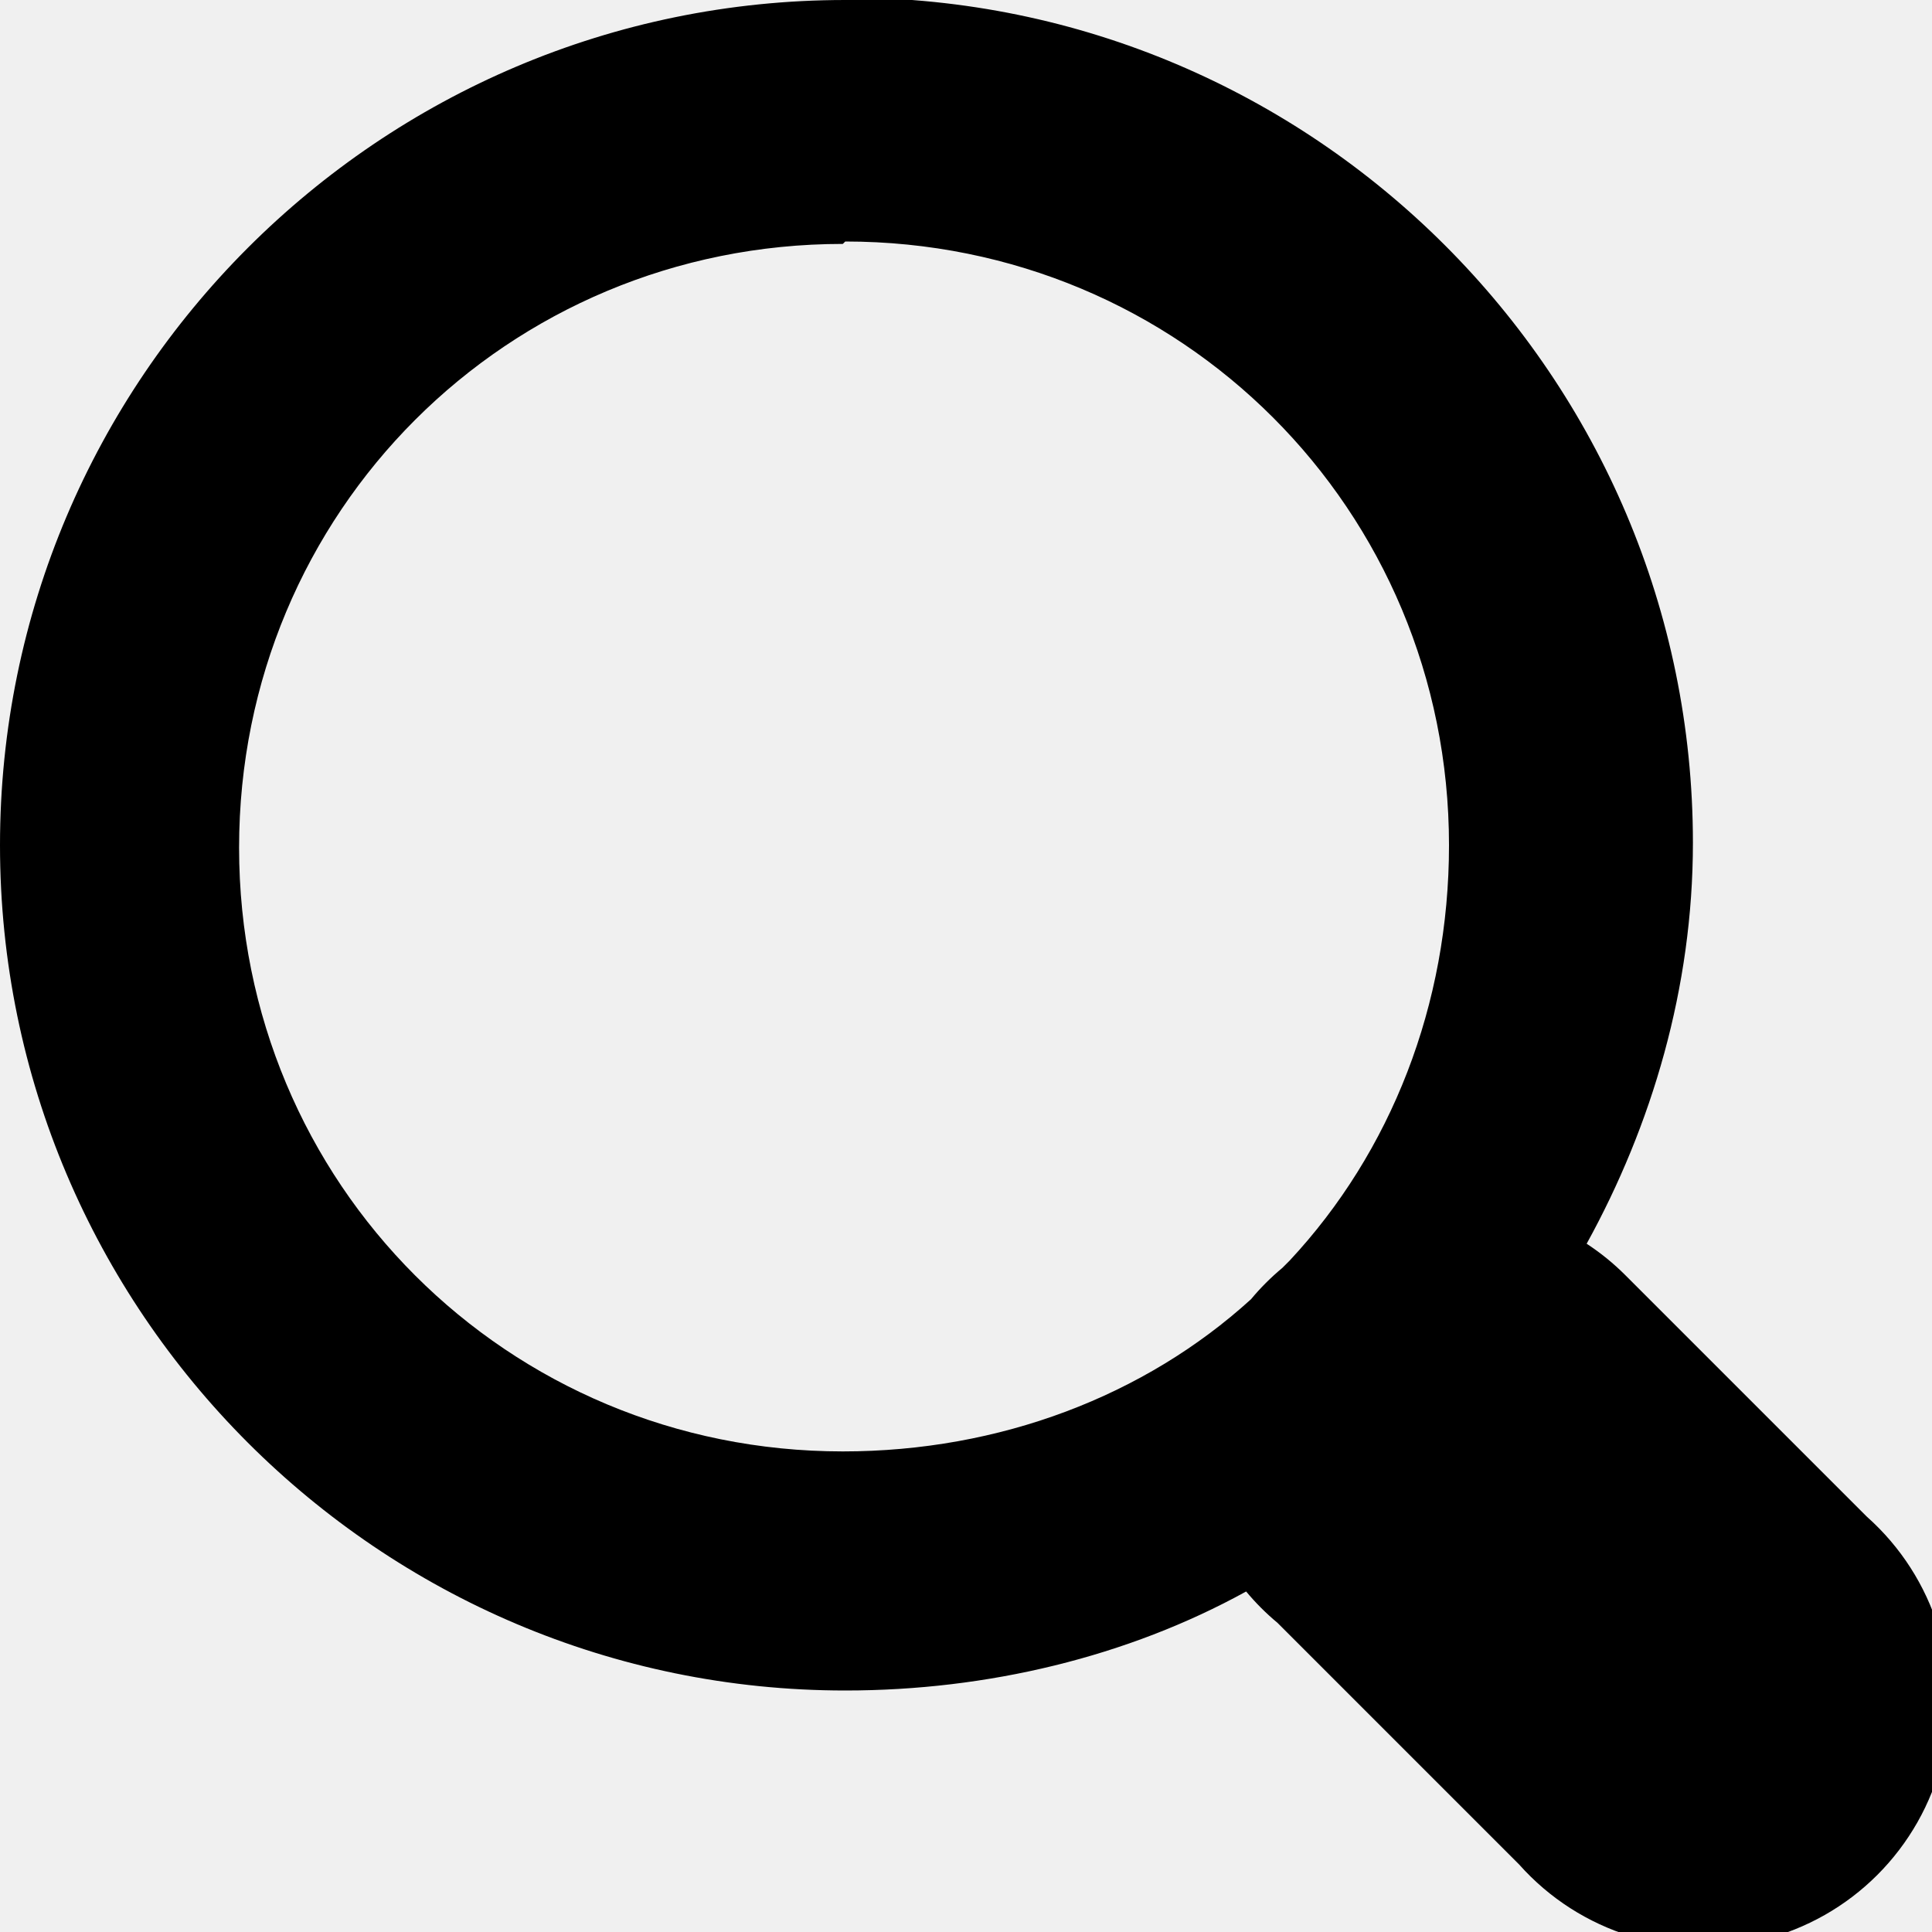
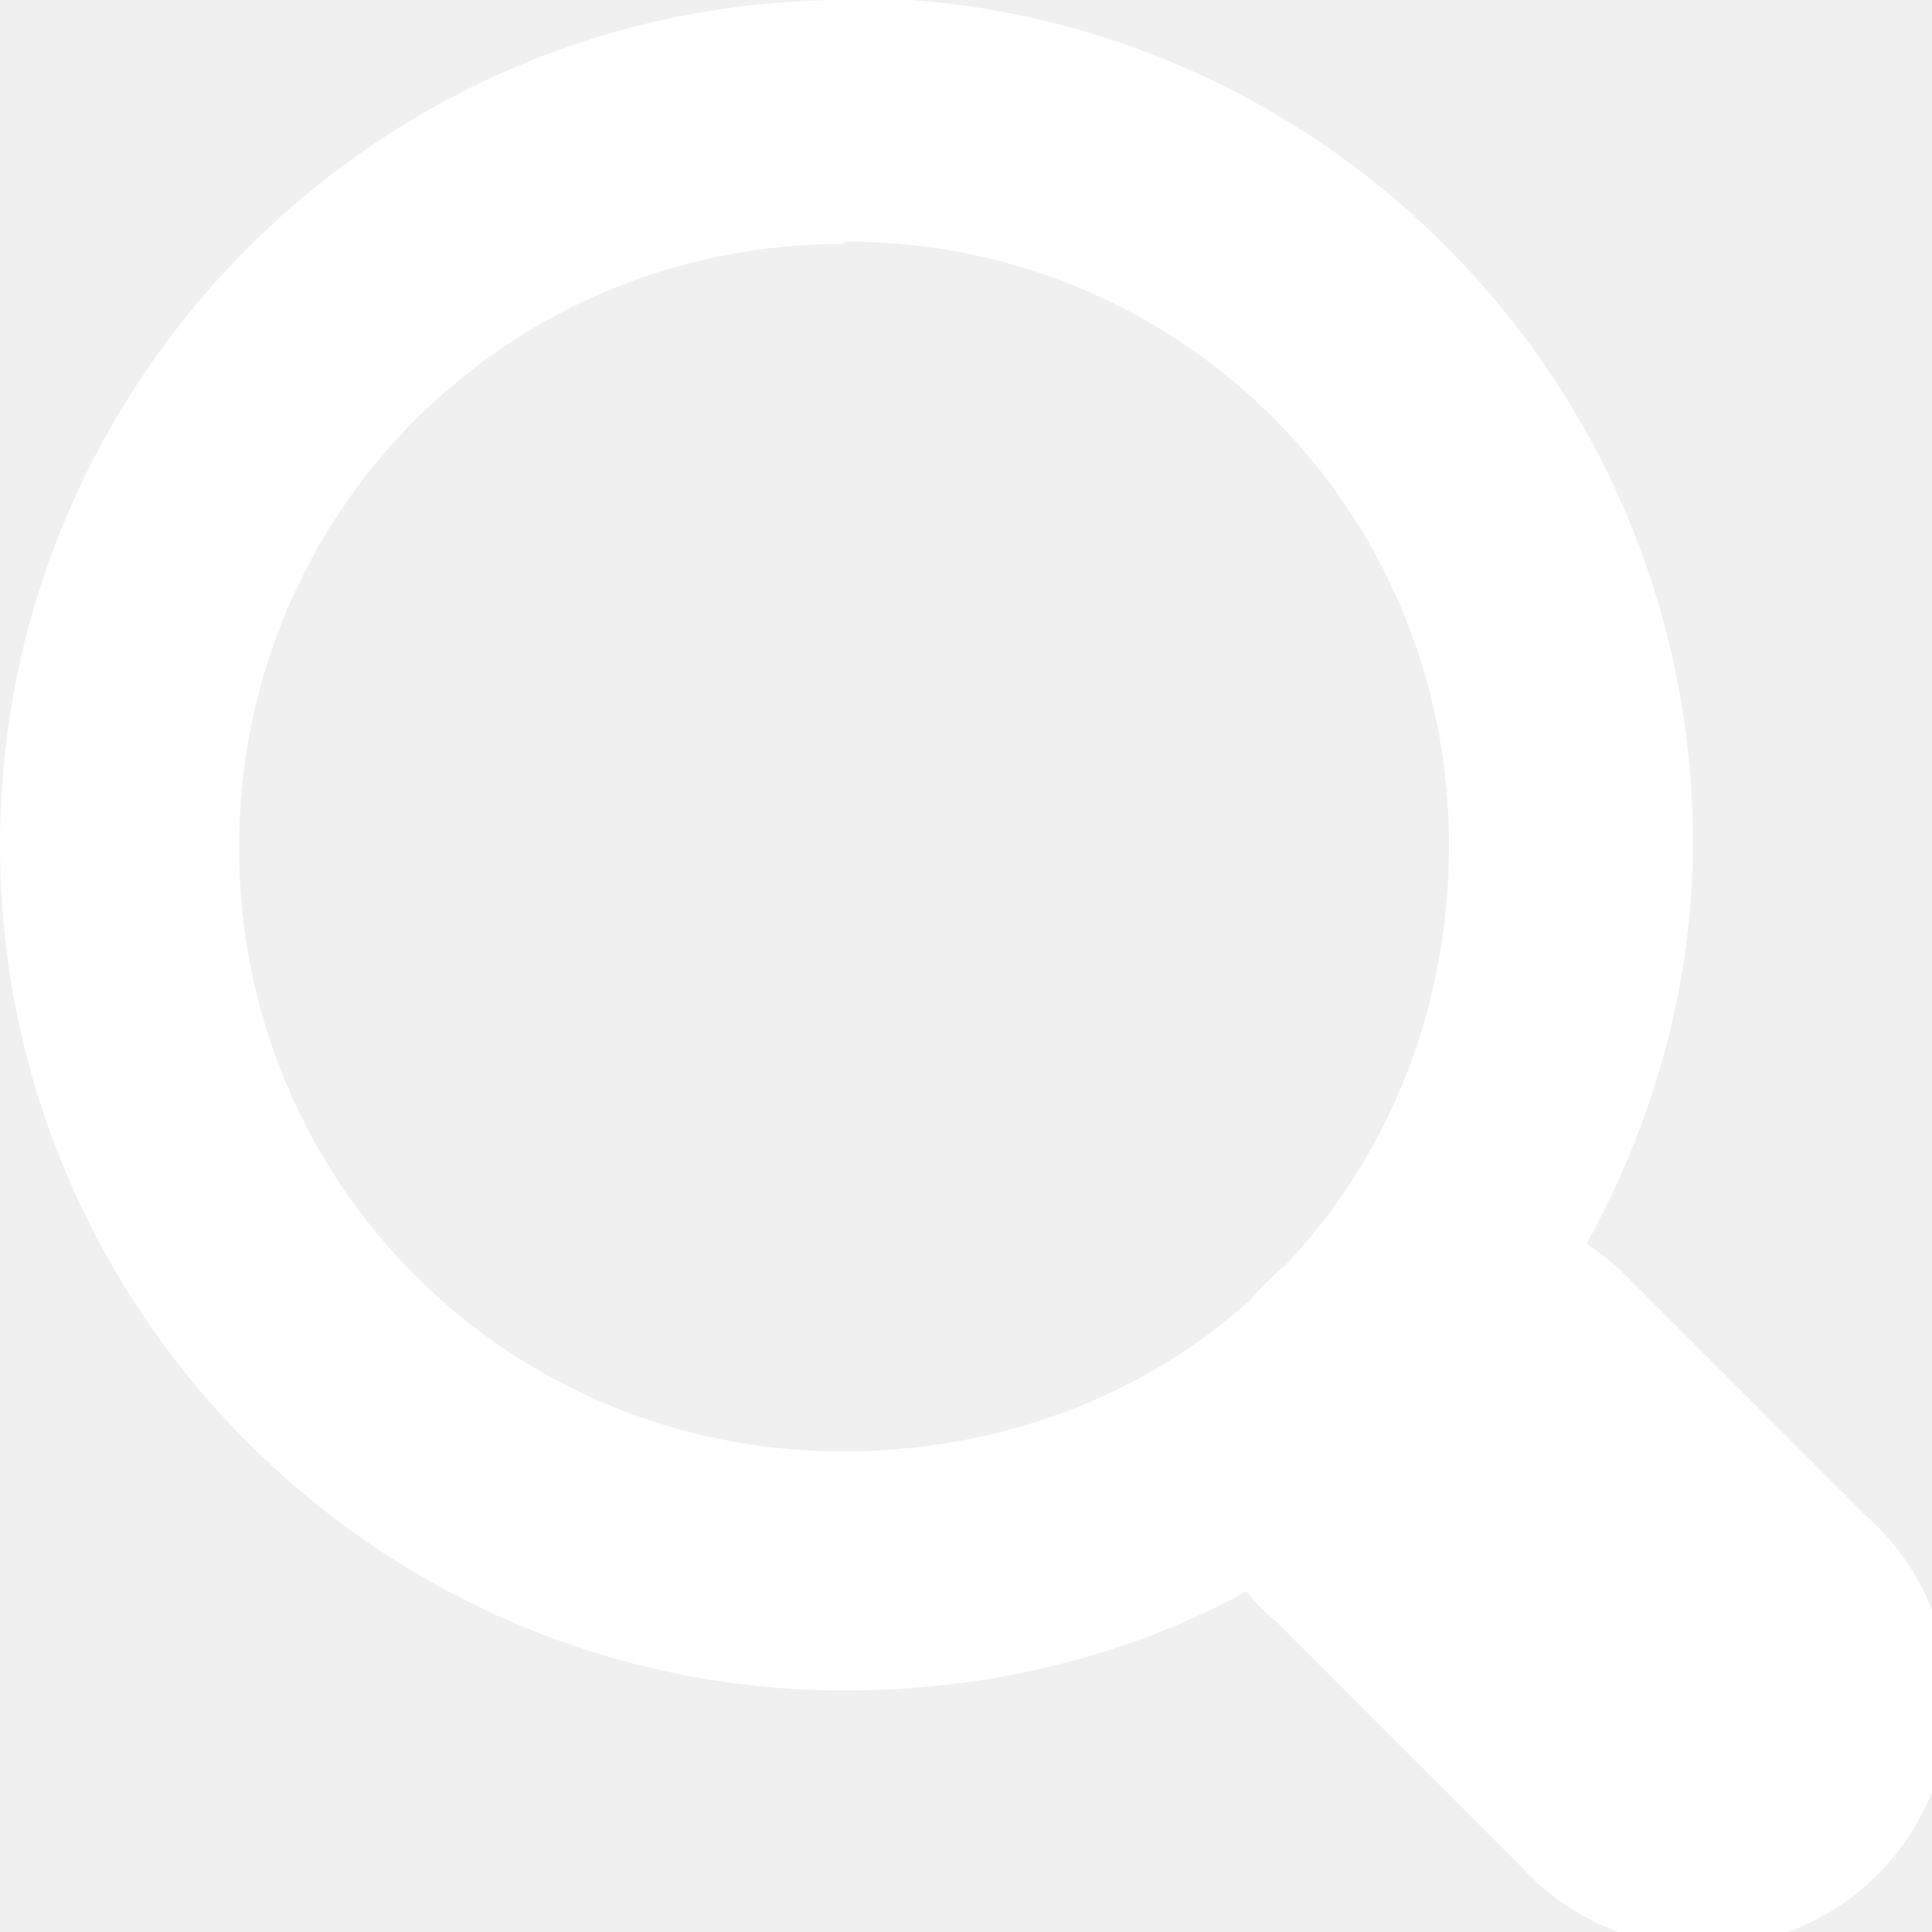
- <svg xmlns="http://www.w3.org/2000/svg" width="8" height="8" viewBox="0 0 8 8">
+ <svg xmlns="http://www.w3.org/2000/svg" width="8" height="8" viewBox="0 0 8 8" fill="white">
  <path d="M3.5 0c-1.93 0-3.5 1.57-3.5 3.5s1.57 3.5 3.5 3.5c.59 0 1.17-.14 1.66-.41a1 1 0 0 0 .13.13l1 1a1.02 1.02 0 1 0 1.44-1.44l-1-1a1 1 0 0 0-.16-.13c.27-.49.44-1.06.44-1.66 0-1.93-1.57-3.5-3.5-3.5zm0 1c1.39 0 2.5 1.11 2.5 2.5 0 .66-.24 1.27-.66 1.72-.01.01-.02.02-.03.03a1 1 0 0 0-.13.13c-.44.4-1.04.63-1.69.63-1.39 0-2.5-1.11-2.5-2.5s1.11-2.5 2.5-2.5z" />
</svg>
